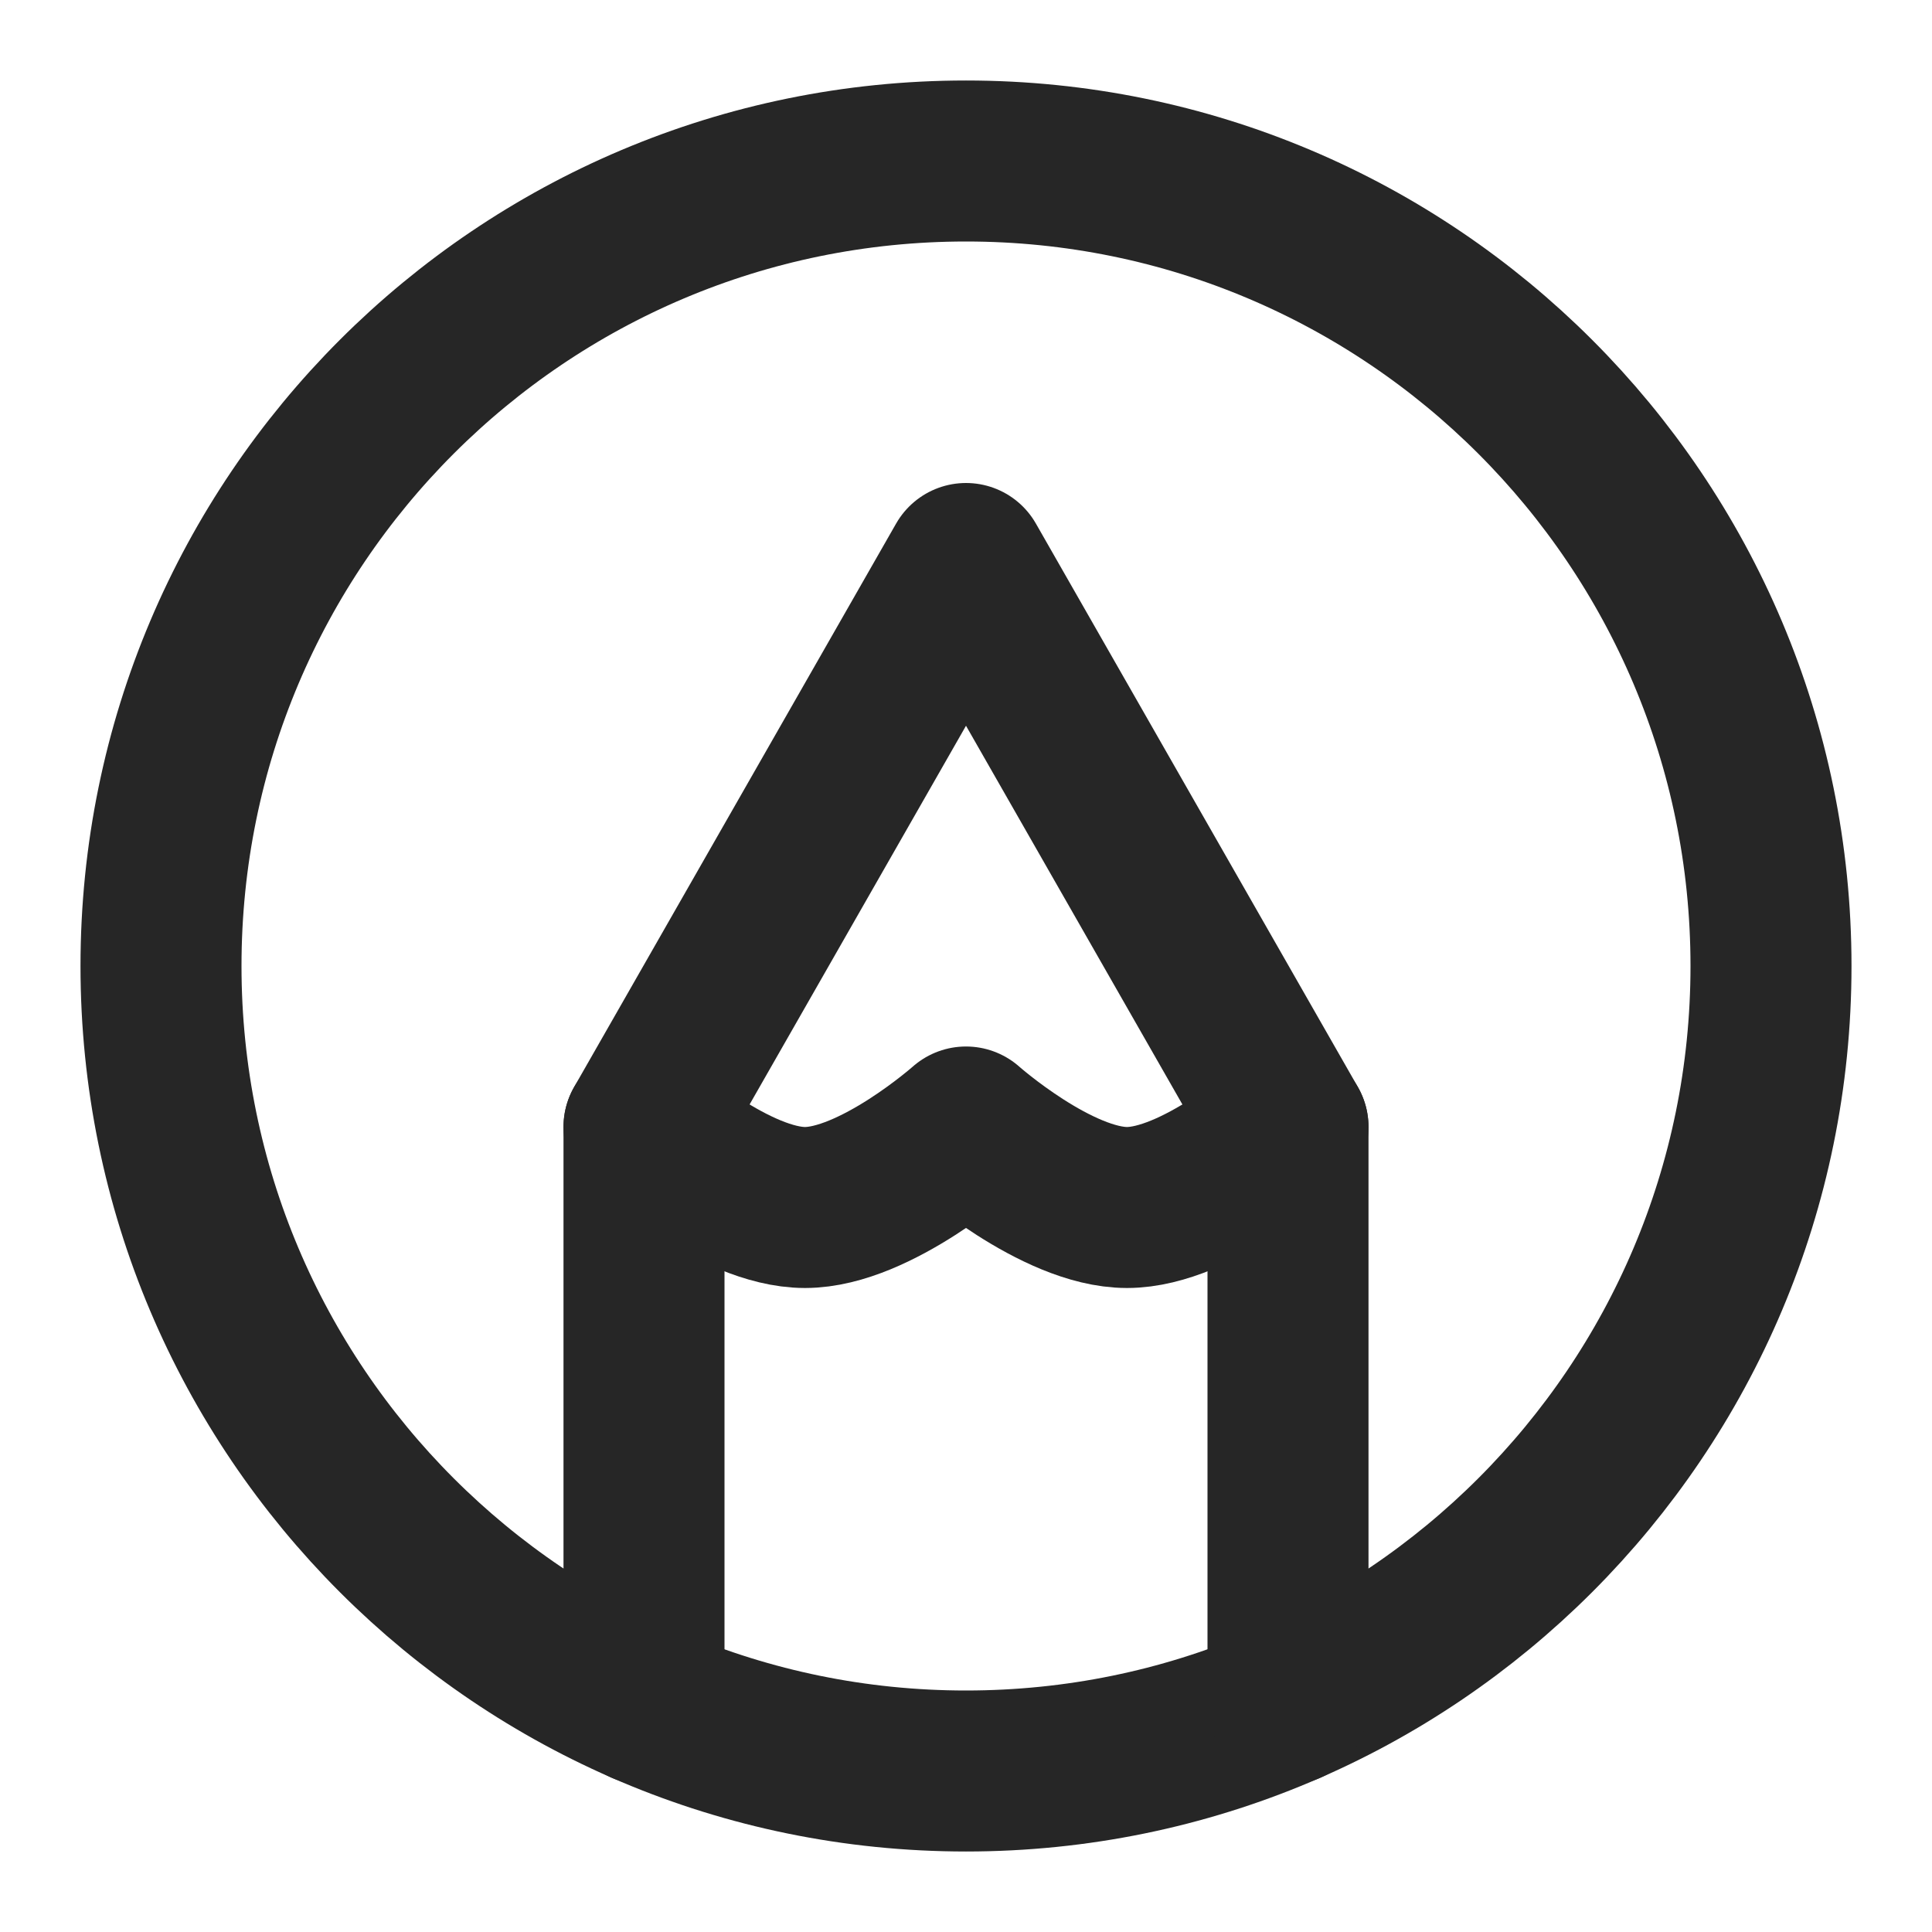
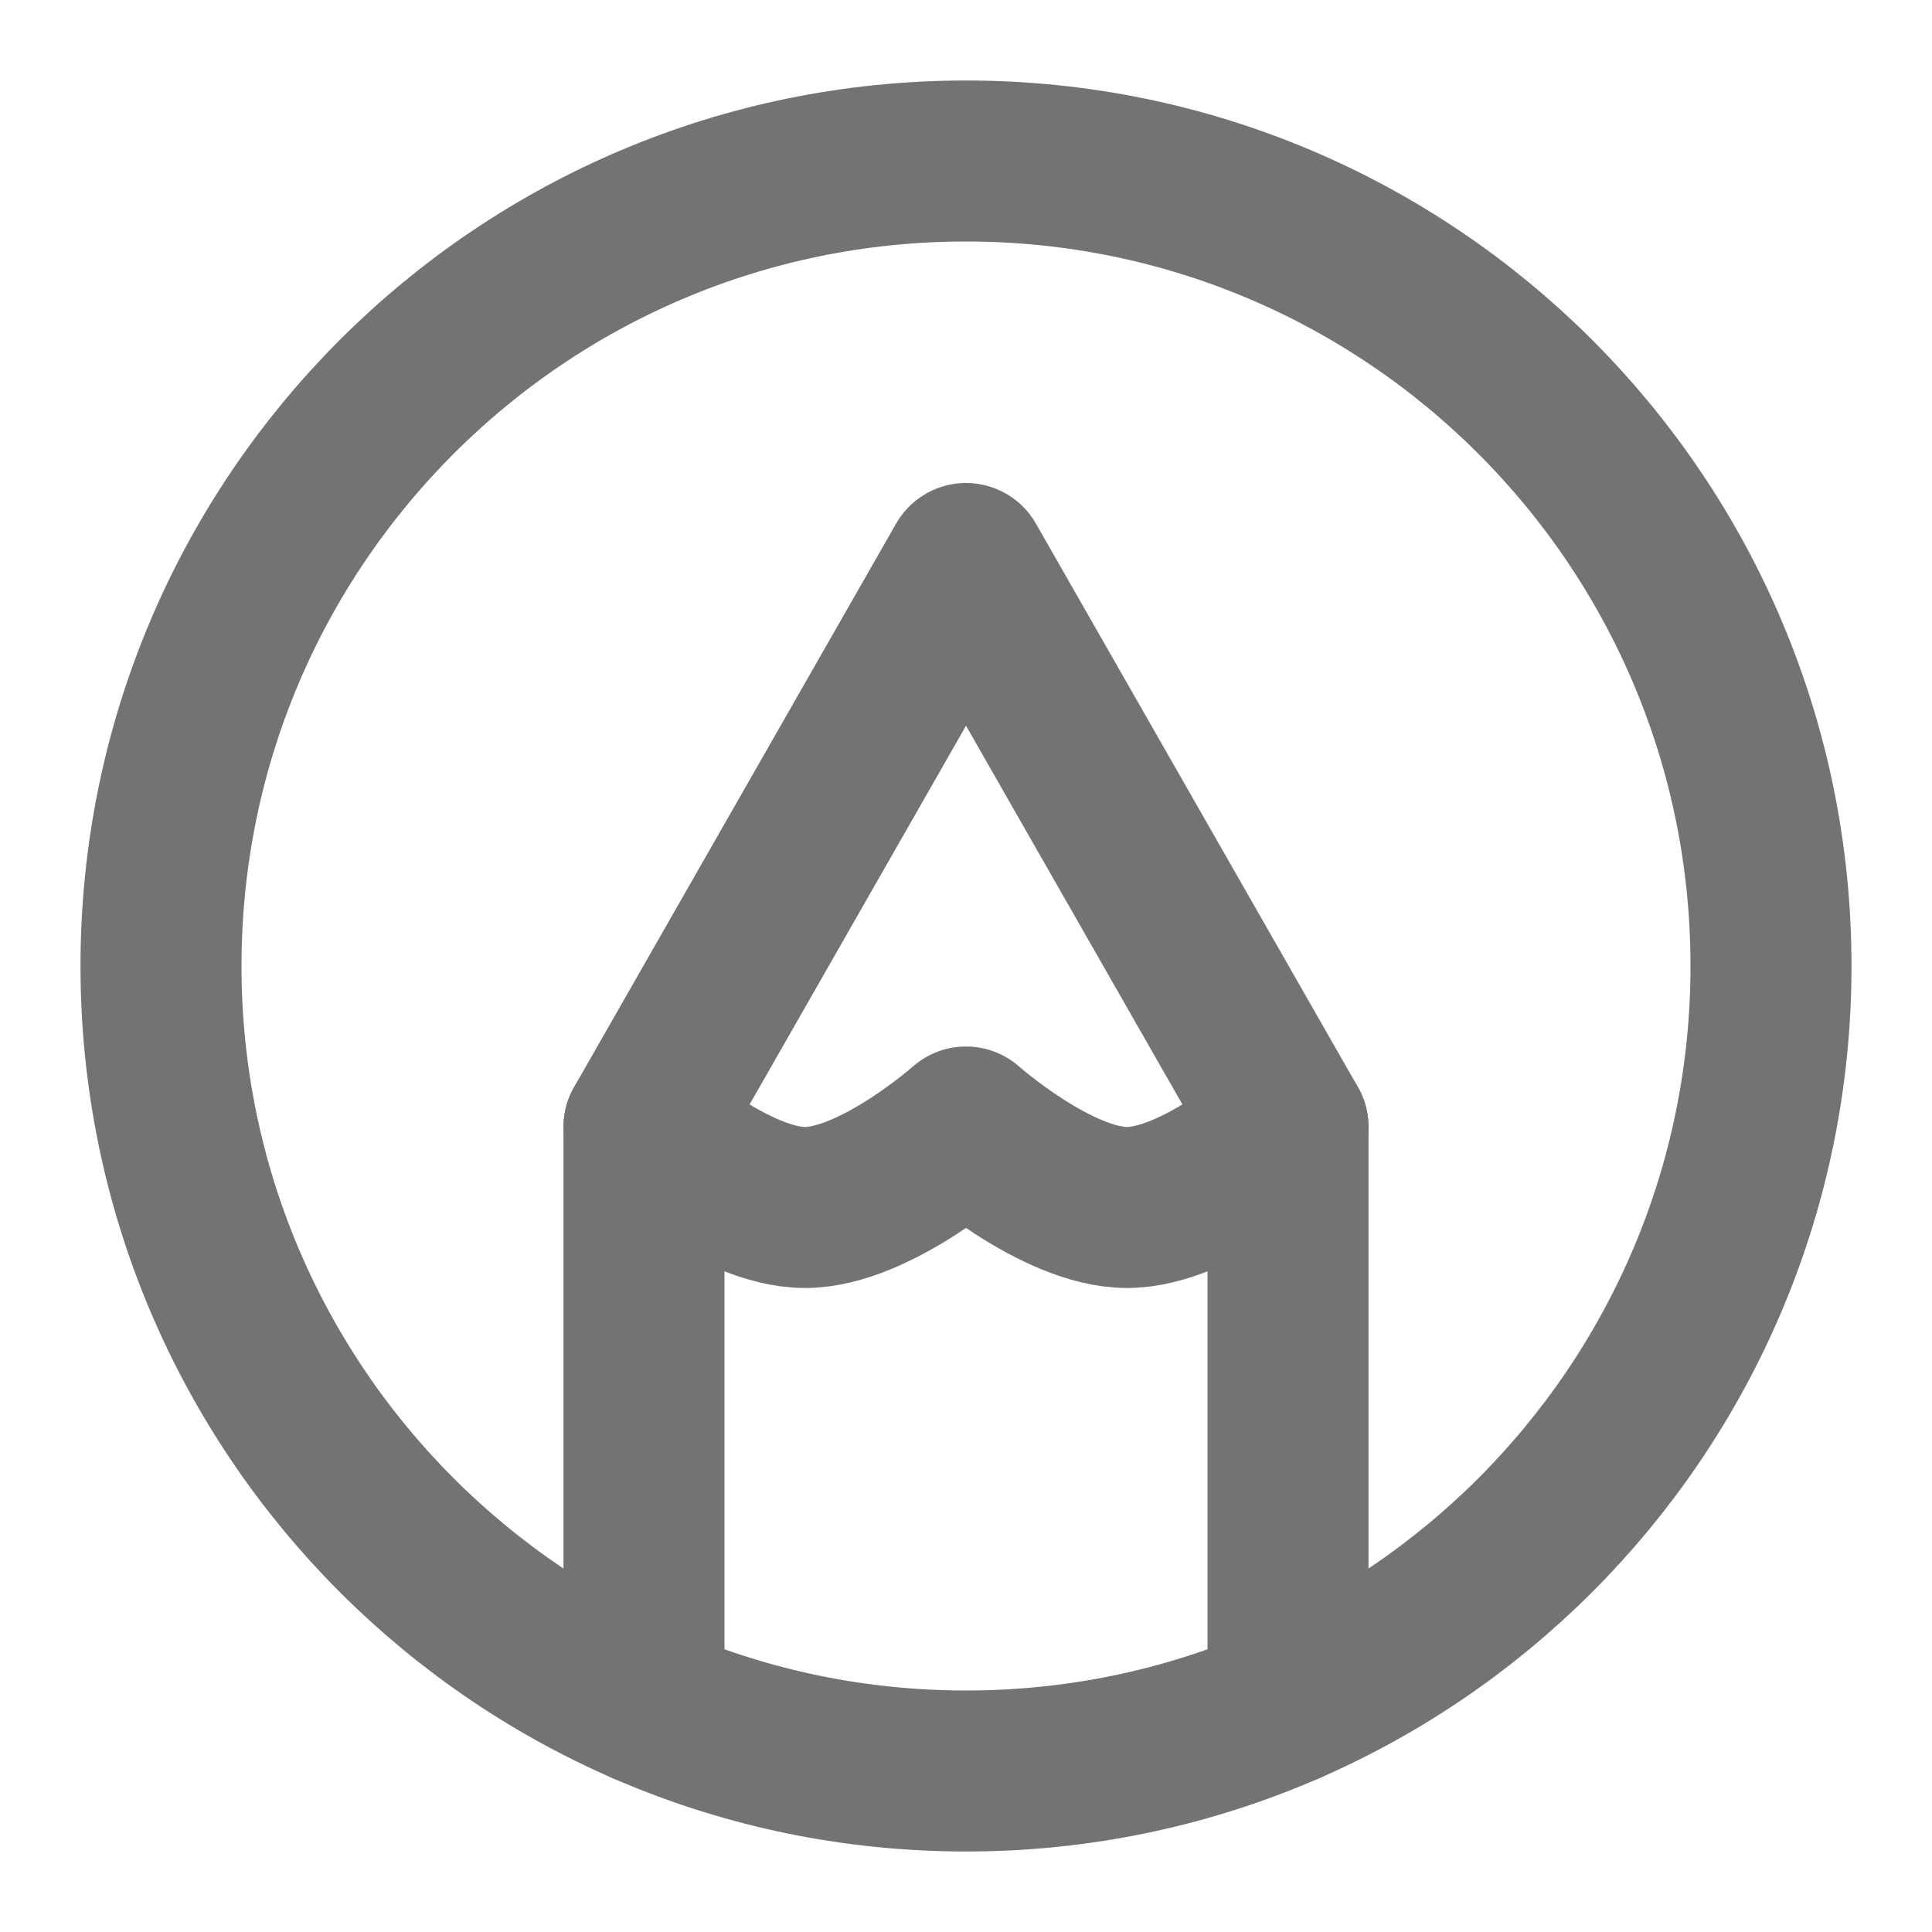
<svg xmlns="http://www.w3.org/2000/svg" width="24" height="24" viewBox="0 0 24 24" fill="none">
-   <path d="M12 2C6.477 2 2 6.477 2 12C2 17.523 6.477 22 12 22C17.523 22 22 17.523 22 12C22 6.477 17.523 2 12 2Z" stroke="#262626" stroke-width="2" stroke-linecap="round" stroke-linejoin="round" />
-   <path d="M8 21.168V14L12 7L16 14V21.168" stroke="#262626" stroke-width="2" stroke-linecap="round" stroke-linejoin="round" />
-   <path d="M8 14C8 14 9.127 15 10 15C10.873 15 12 14 12 14C12 14 13.127 15 14 15C14.873 15 16 14 16 14" stroke="#262626" stroke-width="2" stroke-linecap="round" stroke-linejoin="round" />
+   <path d="M12 2C6.477 2 2 6.477 2 12C2 17.523 6.477 22 12 22C17.523 22 22 17.523 22 12C22 6.477 17.523 2 12 2Z" stroke="#737373" stroke-width="2" stroke-linecap="round" stroke-linejoin="round" />
+   <path d="M8 21.168V14L12 7L16 14V21.168" stroke="#737373" stroke-width="2" stroke-linecap="round" stroke-linejoin="round" />
+   <path d="M8 14C8 14 9.127 15 10 15C10.873 15 12 14 12 14C12 14 13.127 15 14 15C14.873 15 16 14 16 14" stroke="#737373" stroke-width="2" stroke-linecap="round" stroke-linejoin="round" />
</svg>
